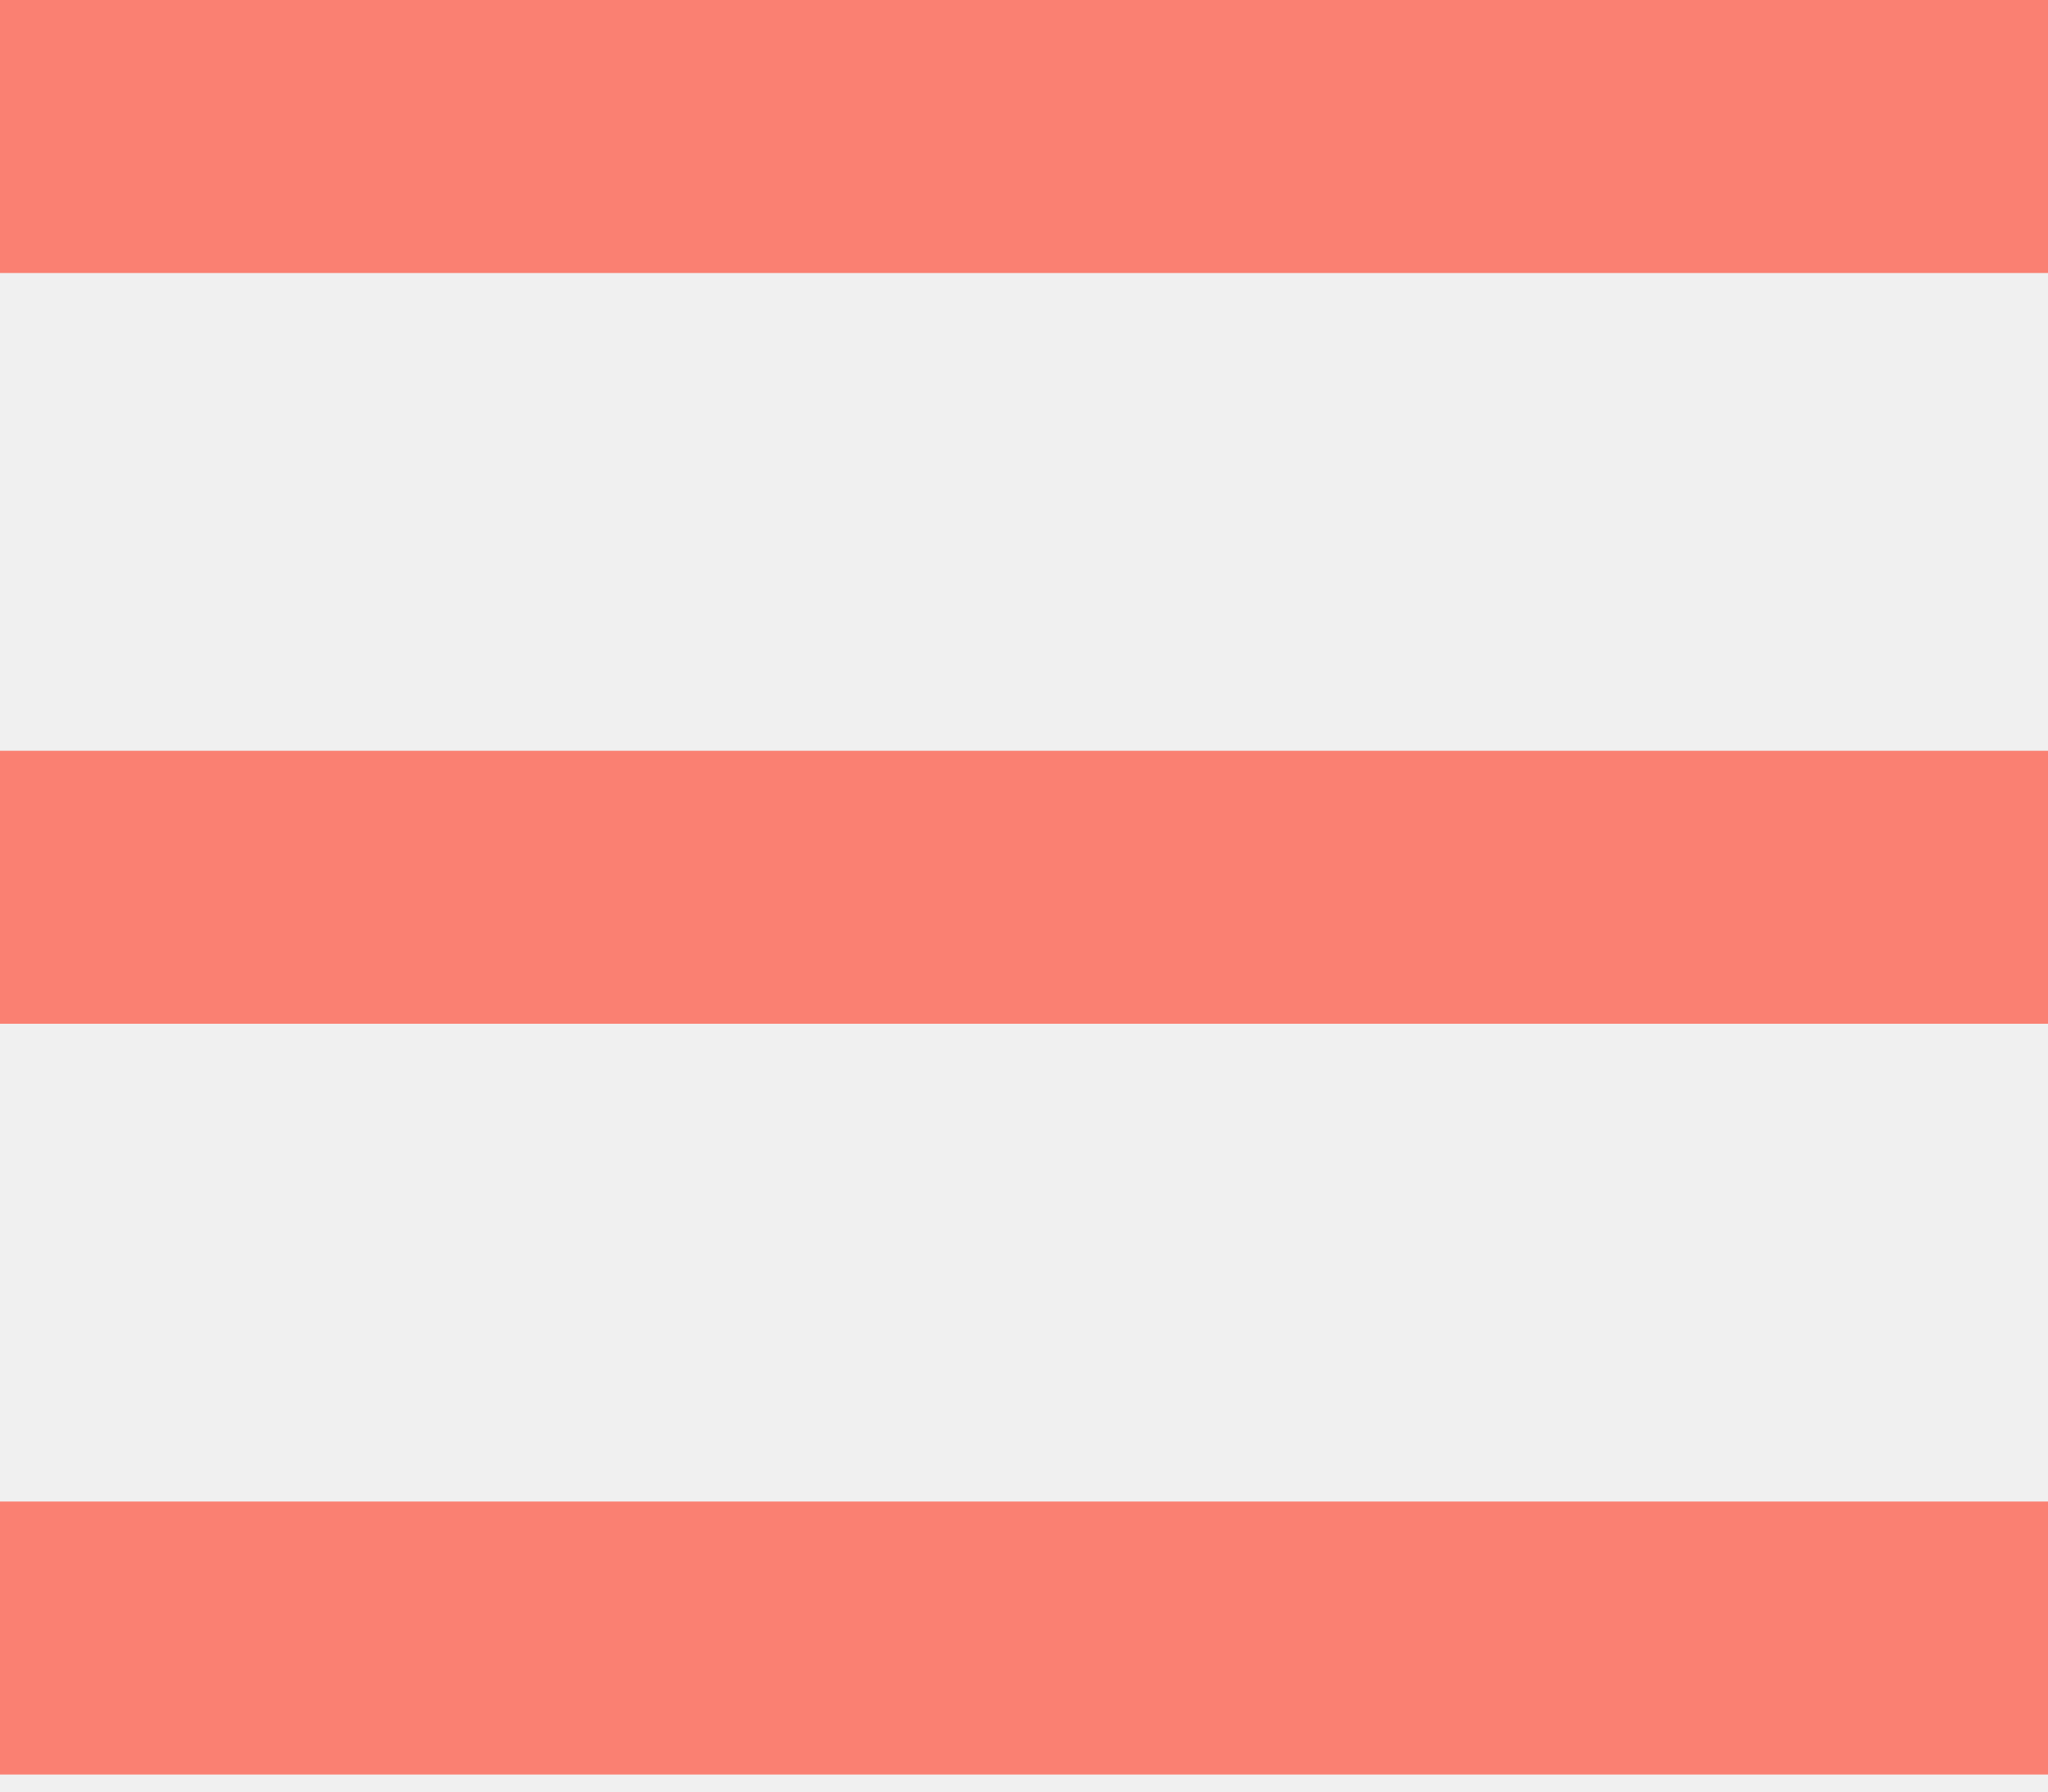
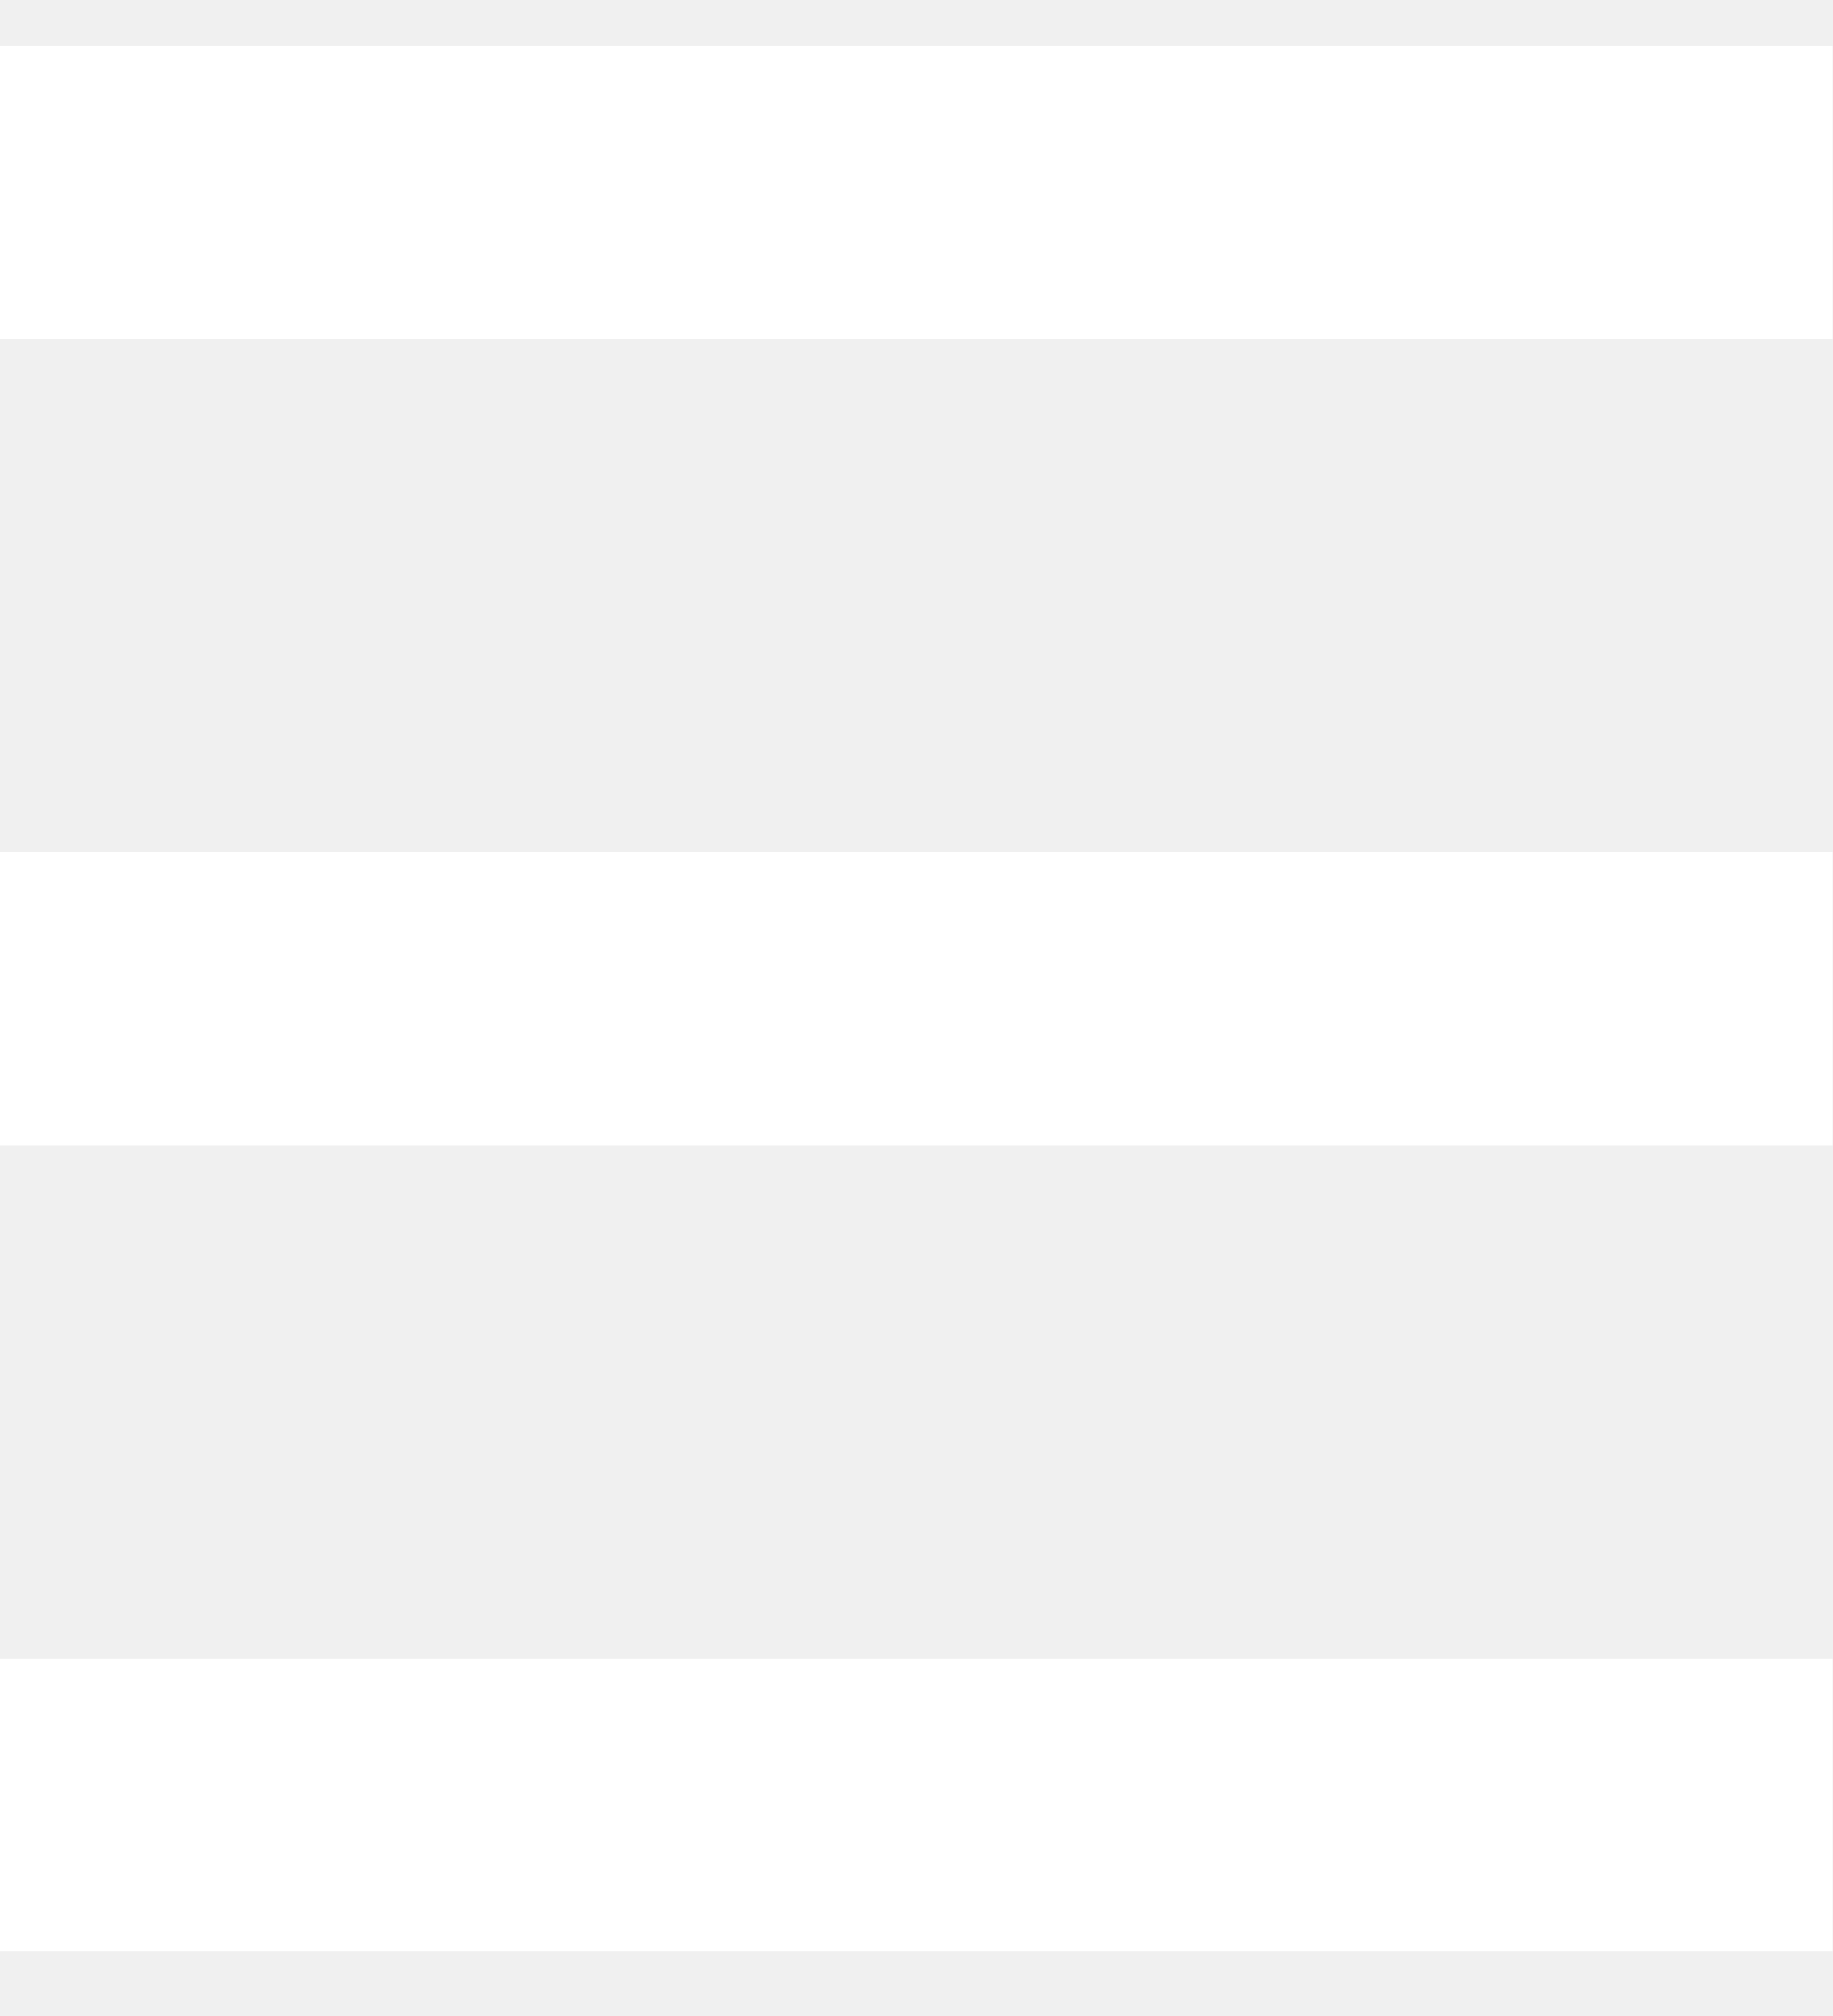
- <svg xmlns="http://www.w3.org/2000/svg" width="24" height="21" viewBox="0 0 24 21" fill="none">
-   <g clip-path="url(#clip0_12_10)">
-     <path d="M24 0H0V3.2H24V0Z" fill="#FA8072" />
-     <path d="M24 17.6H0V20.8H24V17.6Z" fill="#FA8072" />
-     <path d="M24 8.8H0V12H24V8.8Z" fill="#FA8072" />
+ <svg xmlns="http://www.w3.org/2000/svg" width="20" height="22" viewBox="0 0 20 22" fill="none">
+   <mask id="mask0_58_12" style="mask-type:luminance" maskUnits="userSpaceOnUse" x="0" y="0" width="20" height="22">
+     <path d="M20 0.5H0V21.3H20V0.5Z" fill="white" />
+   </mask>
+   <g mask="url(#mask0_58_12)">
+     <path d="M20 0.5H0V3.7H20V0.5Z" fill="white" />
+     <path d="M20 18.1H0V21.3H20V18.1Z" fill="white" />
+     <path d="M20 9.3H0V12.5H20V9.3Z" fill="white" />
  </g>
-   <defs>
-     <clipPath id="clip0_12_10">
-       <rect width="24" height="20.8" fill="white" />
-     </clipPath>
-   </defs>
</svg>
